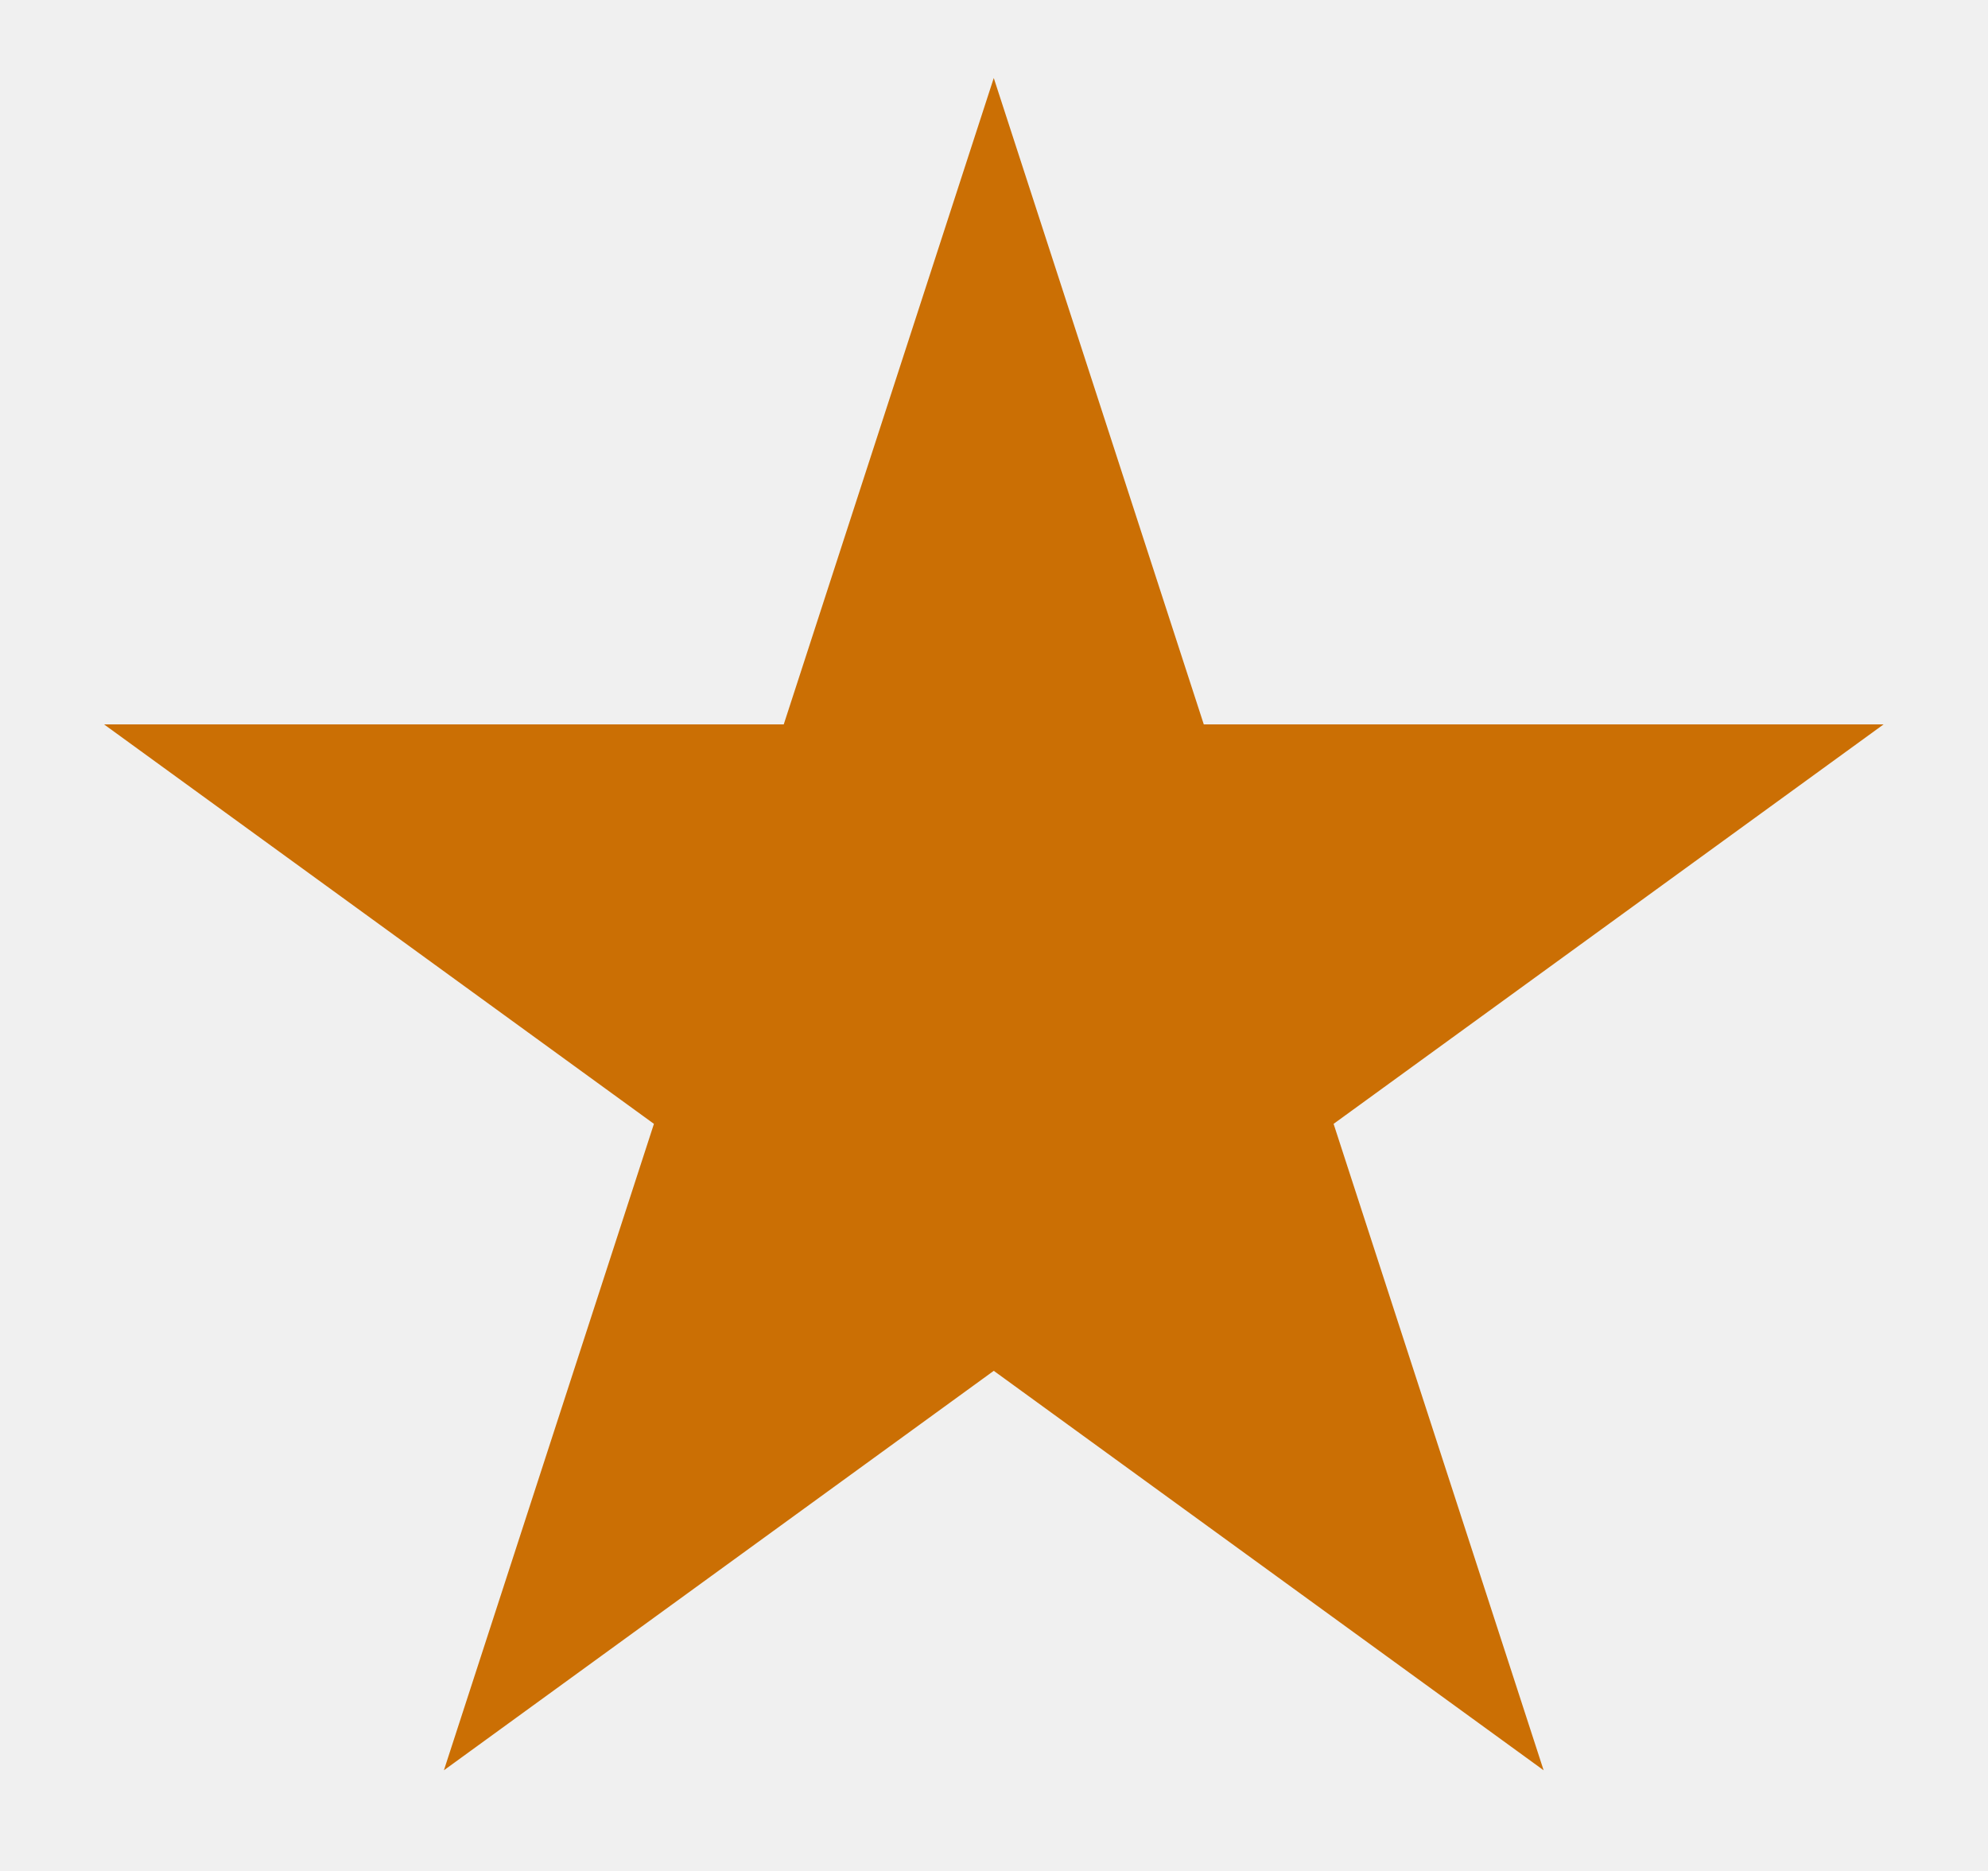
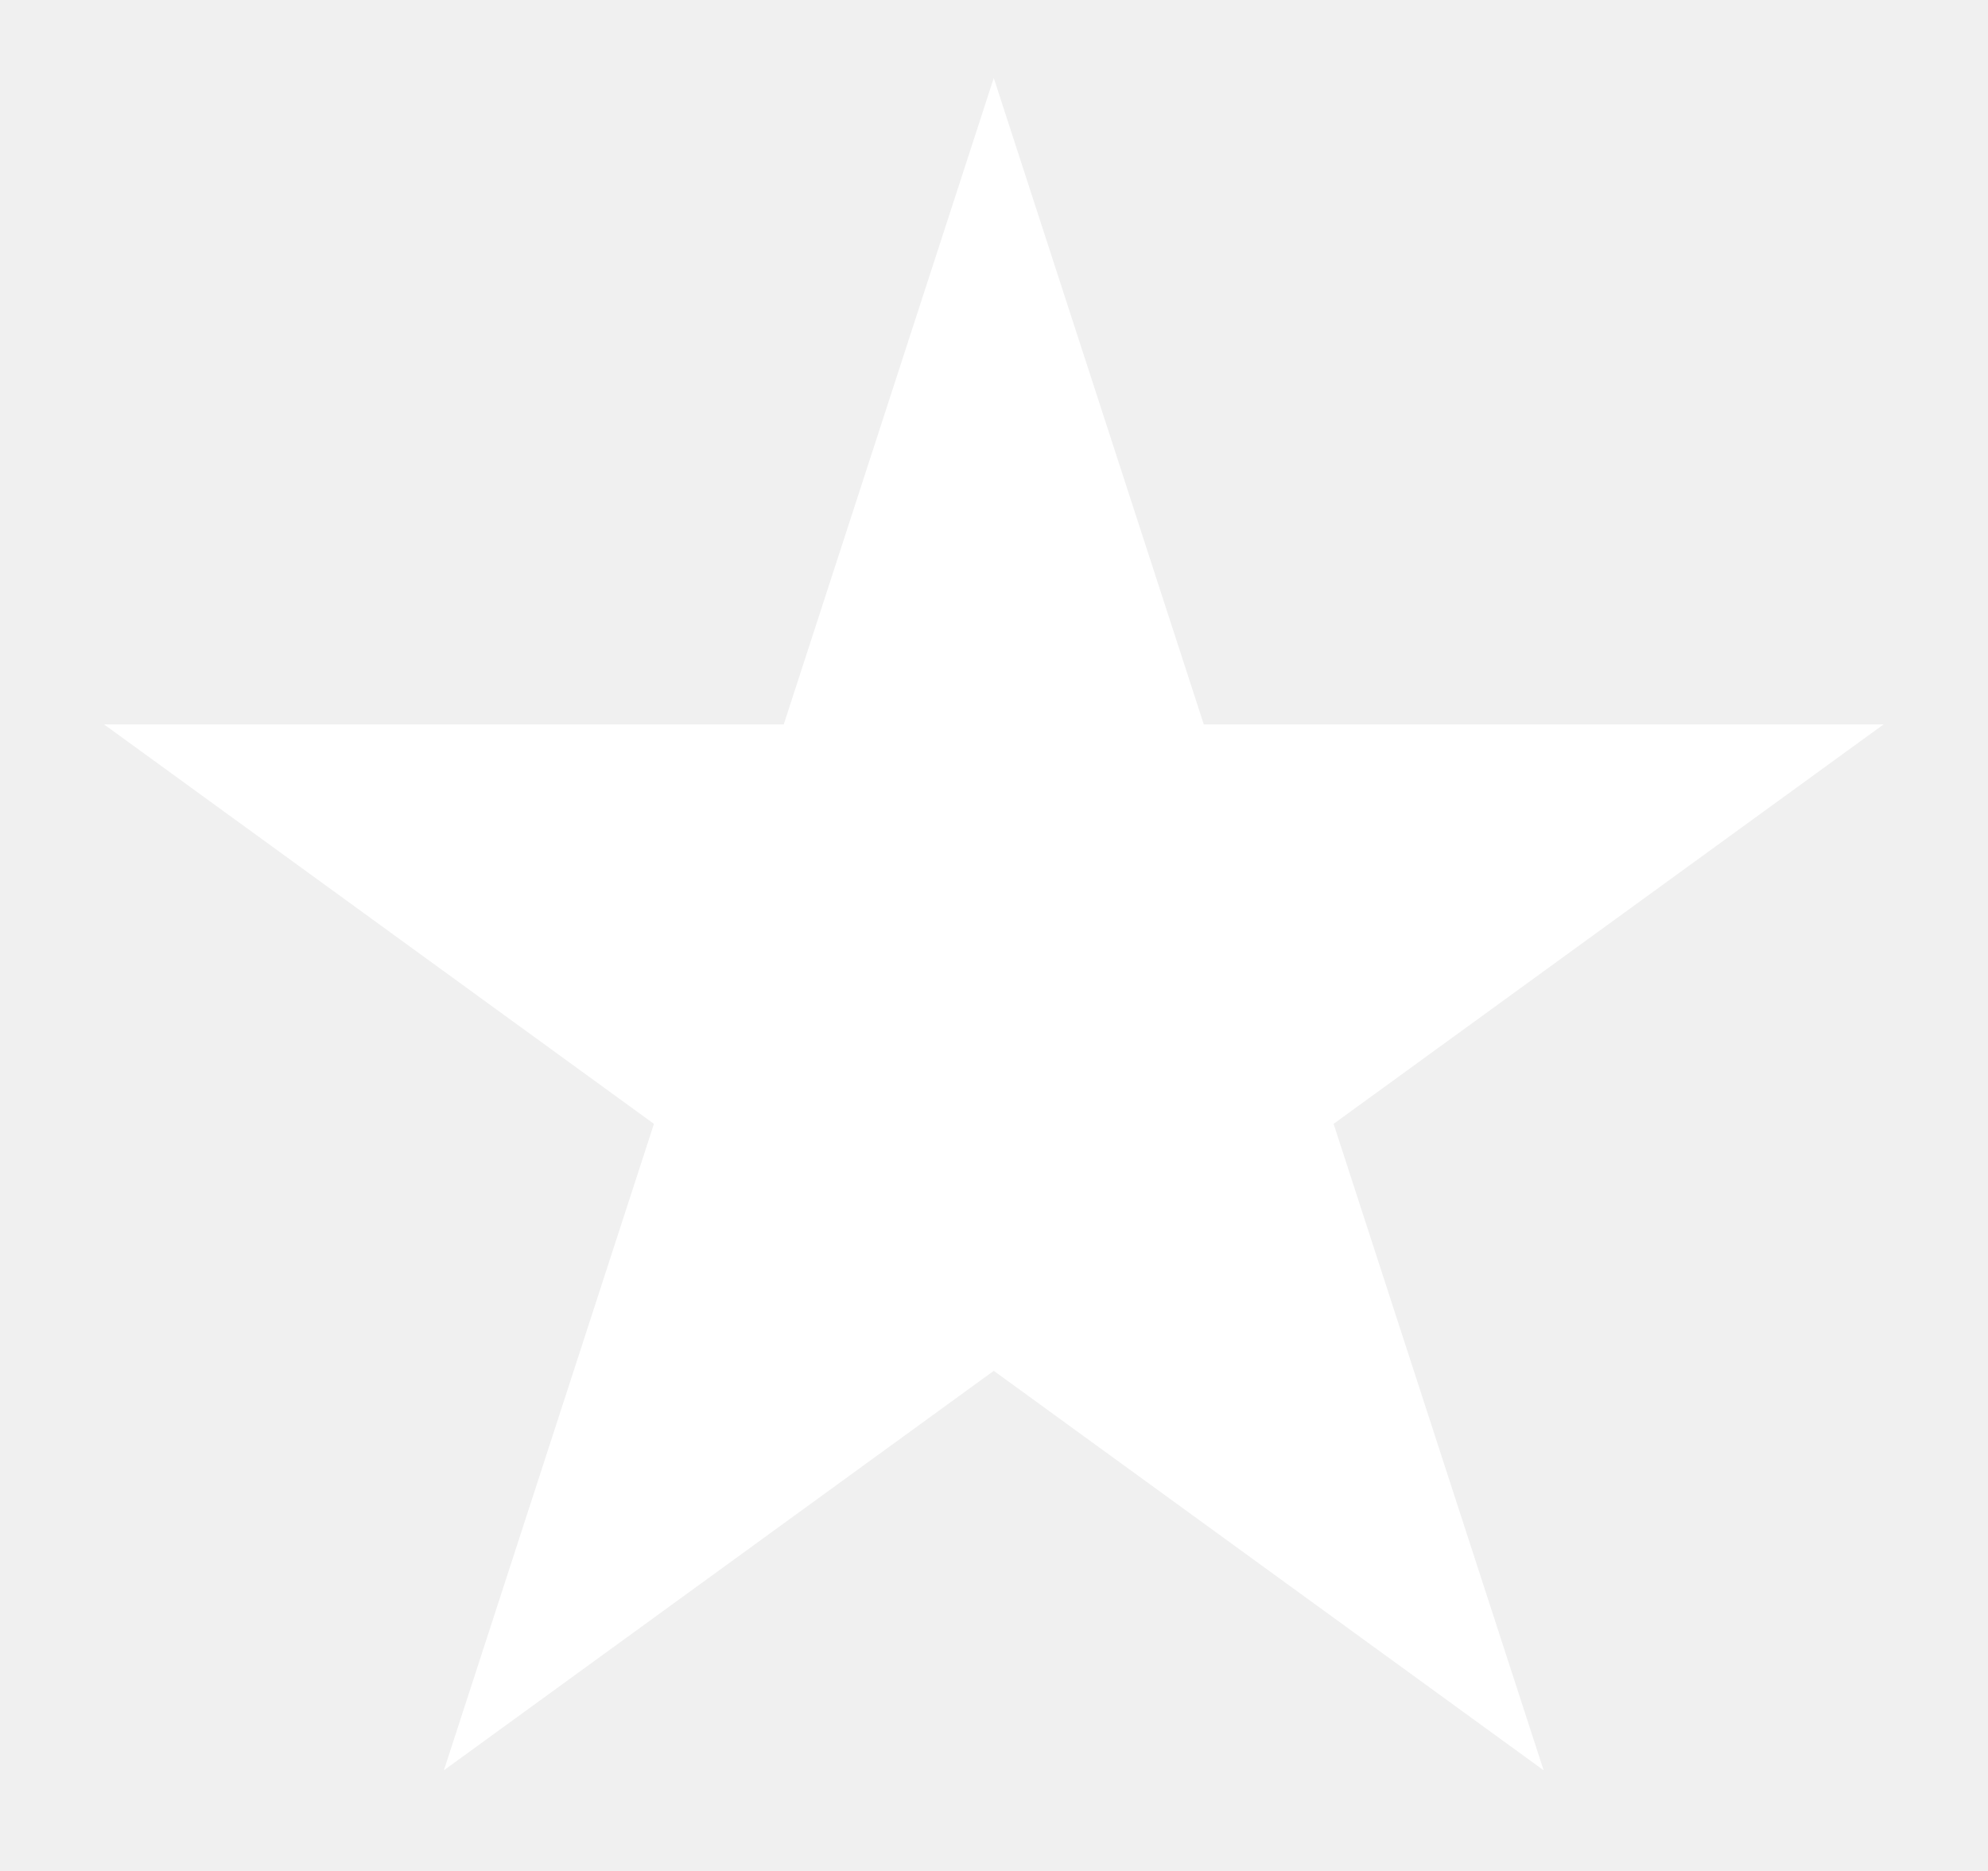
<svg xmlns="http://www.w3.org/2000/svg" width="17" height="16" viewBox="0 0 17 16" fill="none">
-   <path d="M8.498 0.667L10.294 6.195H16.107L11.404 9.611L13.2 15.139L8.498 11.723L3.796 15.139L5.592 9.611L0.89 6.195H6.702L8.498 0.667Z" fill="#CB6F04" />
+   <path d="M8.498 0.667L10.294 6.195H16.107L11.404 9.611L13.2 15.139L8.498 11.723L3.796 15.139L5.592 9.611L0.89 6.195H6.702L8.498 0.667Z" fill="#fff" />
</svg>
